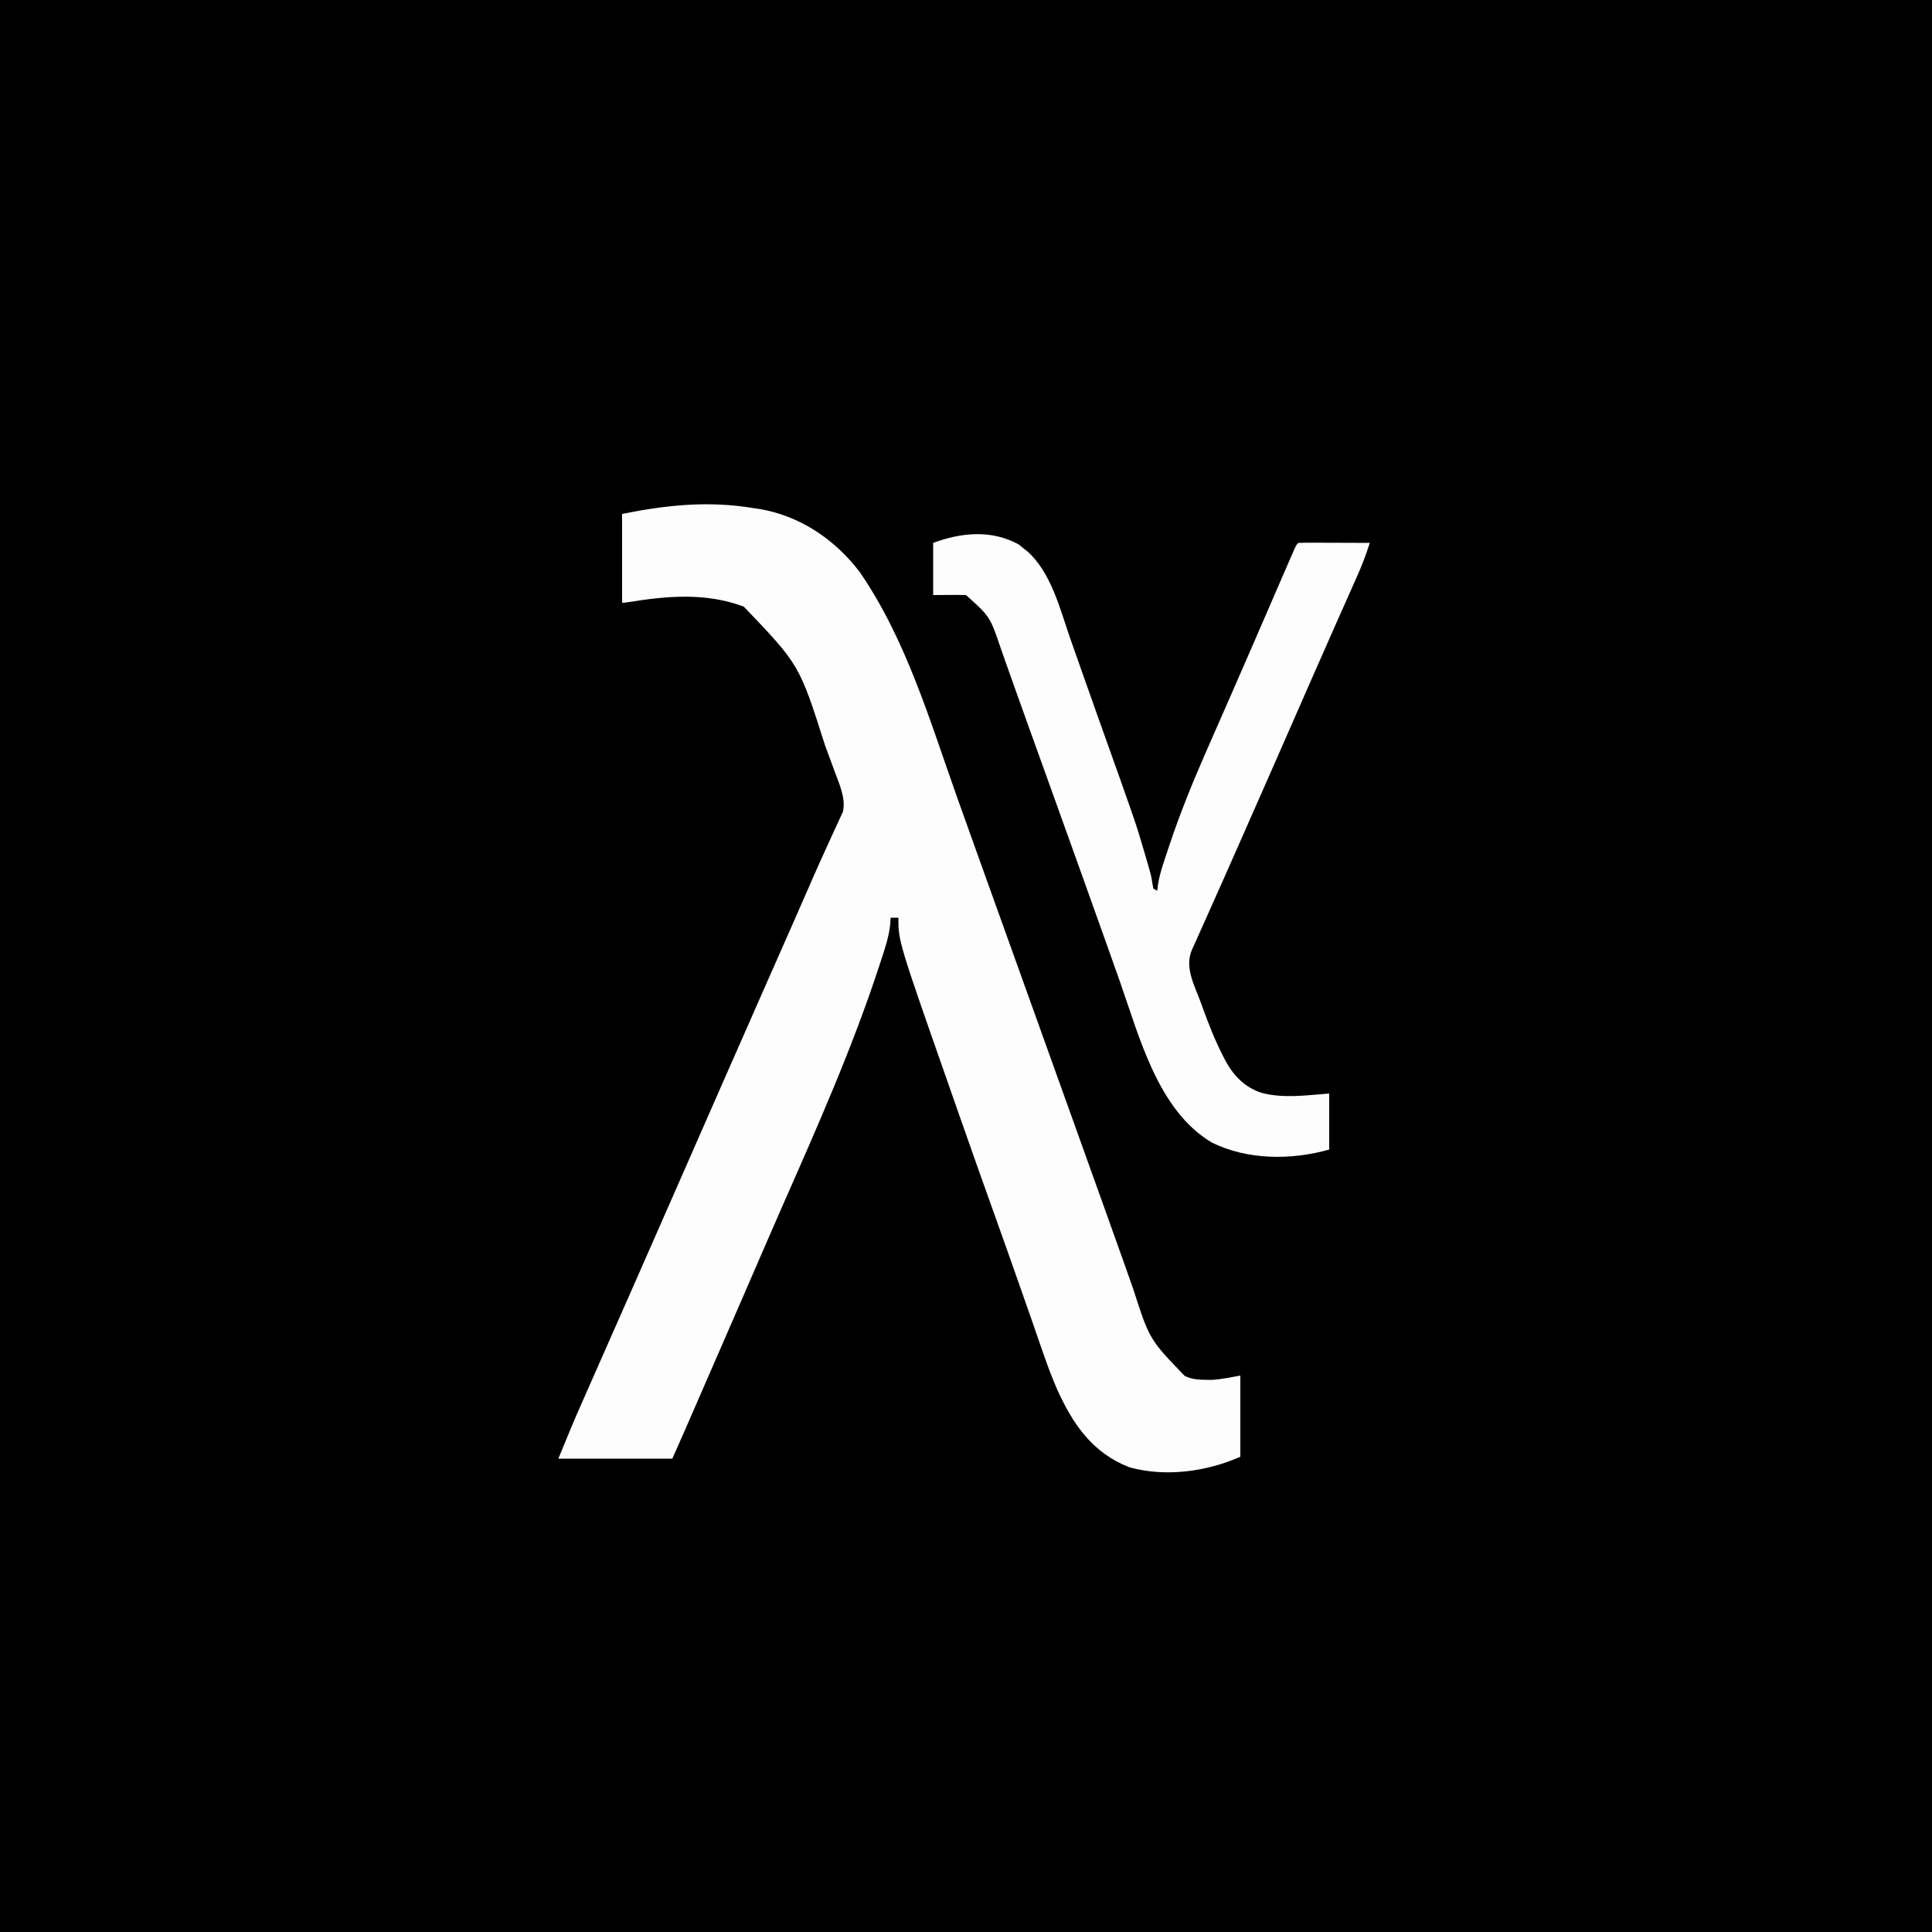
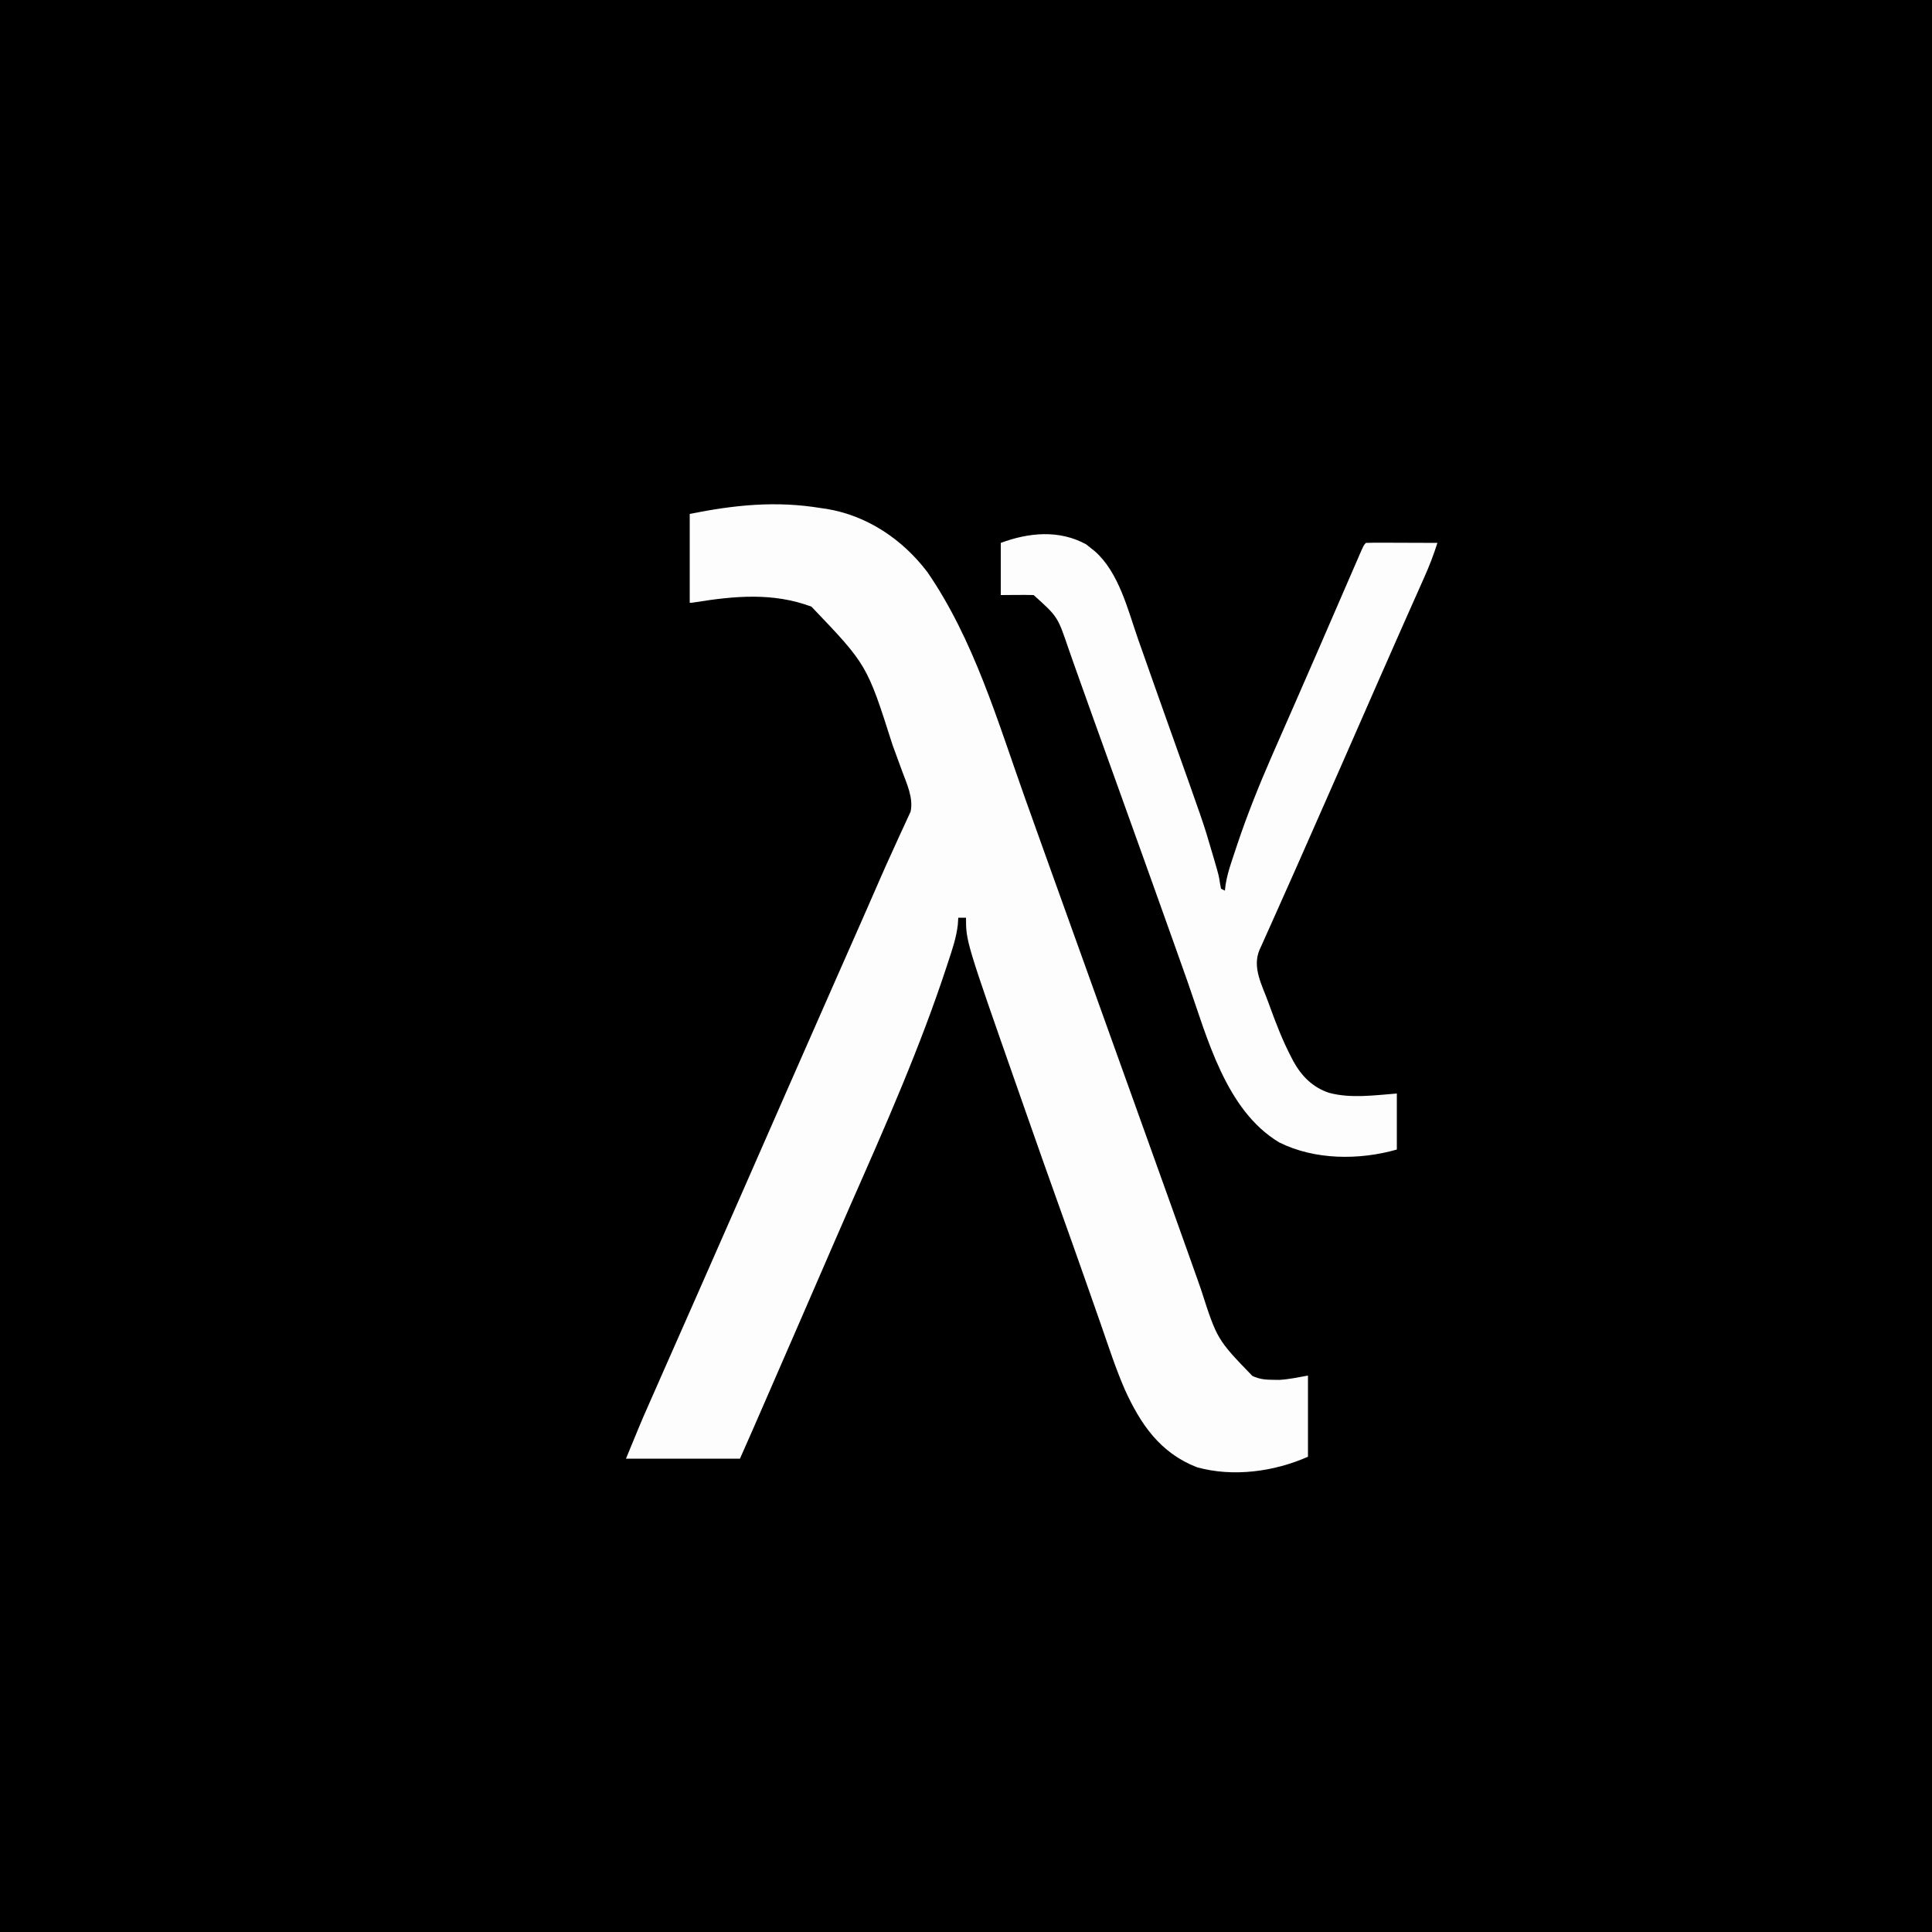
<svg xmlns="http://www.w3.org/2000/svg" version="1.1" width="1000" height="1000">
  <path d="M0 0 C330 0 660 0 1000 0 C1000 330 1000 660 1000 1000 C670 1000 340 1000 0 1000 C0 670 0 340 0 0 Z " fill="#000000" transform="translate(0,0)" />
-   <path d="M0 0 C0.87 0.121 1.74 0.242 2.637 0.367 C23.833 3.801 42.155 16.172 55.02 33.121 C79.099 68.125 91.405 110.38 105.514 150.021 C109.024 159.881 112.558 169.733 116.092 179.584 C117.259 182.838 118.426 186.092 119.592 189.345 C125.885 206.901 132.191 224.451 138.5 242 C147.903 268.158 157.291 294.323 166.667 320.491 C168.669 326.076 170.671 331.661 172.673 337.246 C173.496 339.545 174.32 341.843 175.144 344.141 C177.161 349.771 179.18 355.4 181.201 361.029 C184.51 370.246 187.816 379.464 191.079 388.698 C192.34 392.265 193.606 395.83 194.872 399.396 C195.443 401.009 196.012 402.623 196.577 404.237 C204.966 430.297 204.966 430.297 223.238 449.195 C226.955 450.893 229.952 451.163 234 451.188 C235.052 451.202 236.104 451.216 237.188 451.23 C242.172 450.929 247.087 449.893 252 449 C252 462.86 252 476.72 252 491 C234.58 498.742 213.243 501.658 194.5 496.438 C175.386 488.986 165.271 474.051 157.104 456.009 C152.363 445.052 148.679 433.619 144.754 422.349 C143.479 418.693 142.194 415.04 140.911 411.388 C139.369 407.001 137.828 402.613 136.291 398.225 C132.494 387.389 128.653 376.571 124.776 365.763 C118.362 347.876 112.028 329.962 105.757 312.023 C104.509 308.455 103.26 304.887 102.009 301.32 C75 224.279 75 224.279 75 212 C73.68 212 72.36 212 71 212 C70.921 213.201 70.843 214.403 70.762 215.641 C70.013 222.263 67.893 228.447 65.812 234.75 C65.595 235.415 65.378 236.079 65.155 236.764 C51.252 279.226 33.132 320.078 15.119 360.914 C11.925 368.159 8.767 375.419 5.625 382.688 C4.591 385.078 3.557 387.469 2.523 389.859 C2.254 390.481 1.985 391.103 1.708 391.744 C-2.432 401.314 -6.592 410.875 -10.75 420.438 C-11.174 421.413 -11.598 422.389 -12.036 423.394 C-17.818 436.69 -23.603 449.985 -29.395 463.277 C-30.122 464.946 -30.85 466.615 -31.577 468.284 C-32.582 470.592 -33.588 472.899 -34.594 475.207 C-34.881 475.868 -35.169 476.528 -35.466 477.209 C-37.621 482.15 -39.81 487.074 -42 492 C-61.47 492 -80.94 492 -101 492 C-92.955 472.463 -92.955 472.463 -90.047 465.883 C-89.54 464.73 -89.54 464.73 -89.024 463.554 C-87.934 461.077 -86.842 458.601 -85.75 456.125 C-84.964 454.339 -84.178 452.553 -83.393 450.768 C-76.982 436.203 -70.546 421.65 -64.111 407.097 C-56.452 389.776 -48.84 372.436 -41.234 355.093 C-37.117 345.706 -32.995 336.32 -28.874 326.935 C-27.748 324.371 -26.622 321.806 -25.496 319.242 C-25.125 318.396 -24.753 317.55 -24.37 316.678 C-22.13 311.574 -19.89 306.469 -17.651 301.364 C-9.625 283.065 -1.581 264.774 6.5 246.5 C11.255 235.747 16.007 224.992 20.742 214.23 C21.129 213.351 21.516 212.471 21.915 211.565 C23.819 207.236 25.718 202.905 27.608 198.57 C28.335 196.905 29.062 195.24 29.789 193.574 C30.318 192.362 30.318 192.362 30.858 191.126 C32.894 186.477 34.971 181.85 37.094 177.24 C38.365 174.475 39.619 171.702 40.871 168.927 C41.447 167.664 42.032 166.405 42.627 165.15 C43.435 163.444 44.211 161.722 44.984 160 C45.425 159.051 45.865 158.102 46.319 157.125 C47.869 150.008 44.318 142.601 41.875 135.961 C41.572 135.125 41.269 134.29 40.957 133.429 C39.978 130.741 38.99 128.058 38 125.375 C37.663 124.459 37.327 123.543 36.98 122.6 C23.757 81.065 23.757 81.065 -5 51 C-24.818 43.592 -44.69 45.432 -65.2 48.725 C-67 49 -67 49 -68 49 C-68 33.82 -68 18.64 -68 3 C-44.759 -1.648 -23.457 -3.878 0 0 Z " fill="#FDFDFD" transform="translate(390,263)" />
-   <path d="M0 0 C0.928 0.743 1.856 1.485 2.812 2.25 C3.353 2.674 3.893 3.098 4.449 3.535 C16.939 14.509 21.545 33.771 26.812 48.875 C27.641 51.221 28.47 53.567 29.3 55.913 C30.991 60.693 32.675 65.475 34.354 70.26 C36.658 76.821 38.986 83.373 41.324 89.922 C60.832 144.577 60.832 144.577 64.812 158.25 C65.352 160.071 65.352 160.071 65.902 161.93 C68.708 171.536 68.708 171.536 69.301 175.598 C69.554 176.911 69.554 176.911 69.812 178.25 C70.472 178.58 71.132 178.91 71.812 179.25 C71.996 177.73 71.996 177.73 72.182 176.18 C72.789 172.394 73.706 169.008 74.895 165.367 C75.209 164.403 75.209 164.403 75.53 163.419 C76.219 161.318 76.921 159.221 77.625 157.125 C77.87 156.394 78.114 155.664 78.366 154.911 C83.474 139.719 89.411 124.941 95.812 110.25 C96.146 109.483 96.48 108.717 96.824 107.927 C101.001 98.34 105.208 88.766 109.43 79.199 C113.111 70.855 116.757 62.497 120.375 54.125 C121.392 51.775 122.409 49.424 123.426 47.074 C123.814 46.176 123.814 46.176 124.211 45.26 C127.766 37.045 131.327 28.832 134.896 20.623 C135.67 18.84 136.444 17.057 137.217 15.274 C138.293 12.79 139.373 10.307 140.453 7.824 C140.779 7.072 141.104 6.319 141.439 5.544 C143.698 0.364 143.698 0.364 144.812 -0.75 C147.551 -0.839 150.265 -0.865 153.004 -0.848 C153.824 -0.846 154.644 -0.845 155.488 -0.843 C158.117 -0.838 160.746 -0.825 163.375 -0.812 C165.153 -0.807 166.931 -0.803 168.709 -0.799 C173.077 -0.788 177.445 -0.771 181.812 -0.75 C179.884 5.375 177.625 11.238 174.996 17.094 C174.628 17.923 174.259 18.753 173.88 19.608 C173.087 21.392 172.293 23.176 171.497 24.959 C169.786 28.79 168.084 32.625 166.381 36.46 C165.498 38.449 164.614 40.438 163.73 42.426 C159.372 52.229 155.057 62.05 150.75 71.875 C150.004 73.574 149.259 75.274 148.513 76.973 C146.279 82.065 144.046 87.158 141.812 92.25 C138.834 99.042 135.855 105.834 132.875 112.625 C132.506 113.467 132.136 114.309 131.756 115.176 C126.738 126.609 121.702 138.034 116.649 149.451 C115.061 153.04 113.475 156.631 111.892 160.223 C111.109 161.999 110.326 163.775 109.543 165.551 C109.157 166.427 108.77 167.304 108.372 168.207 C105.951 173.693 103.507 179.169 101.048 184.638 C99.428 188.248 97.821 191.863 96.215 195.478 C95.454 197.185 94.687 198.89 93.915 200.592 C92.851 202.937 91.806 205.289 90.766 207.645 C90.449 208.33 90.132 209.015 89.806 209.722 C85.786 218.963 91.018 228.048 94.25 236.938 C94.518 237.676 94.786 238.414 95.062 239.174 C98.327 248.117 101.706 256.924 106.125 265.375 C106.682 266.453 106.682 266.453 107.25 267.553 C111.498 275.249 117.229 281.051 125.66 283.867 C136.945 286.947 149.402 285.128 160.812 284.25 C160.812 293.82 160.812 303.39 160.812 313.25 C141.342 318.813 118.305 318.733 99.938 309.562 C72.131 292.904 62.606 255.035 52.5 226.375 C51.621 223.896 50.741 221.416 49.861 218.938 C48.505 215.119 47.149 211.301 45.796 207.482 C41.396 195.06 36.952 182.654 32.5 170.25 C31.728 168.097 30.956 165.945 30.184 163.792 C25.781 151.515 21.373 139.24 16.965 126.965 C16.717 126.273 16.468 125.582 16.212 124.869 C13.469 117.231 10.725 109.594 7.976 101.958 C7.019 99.3 6.062 96.642 5.105 93.984 C4.874 93.34 4.642 92.696 4.403 92.033 C1.794 84.784 -0.804 77.531 -3.373 70.268 C-4.563 66.903 -5.759 63.54 -6.956 60.178 C-7.713 58.041 -8.461 55.9 -9.208 53.76 C-14.762 37.396 -14.762 37.396 -27.188 26.25 C-30.073 26.178 -32.928 26.157 -35.812 26.188 C-39.958 26.218 -39.958 26.218 -44.188 26.25 C-44.188 17.34 -44.188 8.43 -44.188 -0.75 C-29.744 -6.124 -13.954 -7.661 0 0 Z " fill="#FDFDFD" transform="translate(527.1875,281.75)" />
+   <path d="M0 0 C0.87 0.121 1.74 0.242 2.637 0.367 C23.833 3.801 42.155 16.172 55.02 33.121 C79.099 68.125 91.405 110.38 105.514 150.021 C109.024 159.881 112.558 169.733 116.092 179.584 C117.259 182.838 118.426 186.092 119.592 189.345 C125.885 206.901 132.191 224.451 138.5 242 C147.903 268.158 157.291 294.323 166.667 320.491 C168.669 326.076 170.671 331.661 172.673 337.246 C173.496 339.545 174.32 341.843 175.144 344.141 C177.161 349.771 179.18 355.4 181.201 361.029 C184.51 370.246 187.816 379.464 191.079 388.698 C192.34 392.265 193.606 395.83 194.872 399.396 C195.443 401.009 196.012 402.623 196.577 404.237 C204.966 430.297 204.966 430.297 223.238 449.195 C226.955 450.893 229.952 451.163 234 451.188 C235.052 451.202 236.104 451.216 237.188 451.23 C242.172 450.929 247.087 449.893 252 449 C252 462.86 252 476.72 252 491 C234.58 498.742 213.243 501.658 194.5 496.438 C175.386 488.986 165.271 474.051 157.104 456.009 C152.363 445.052 148.679 433.619 144.754 422.349 C143.479 418.693 142.194 415.04 140.911 411.388 C139.369 407.001 137.828 402.613 136.291 398.225 C132.494 387.389 128.653 376.571 124.776 365.763 C118.362 347.876 112.028 329.962 105.757 312.023 C104.509 308.455 103.26 304.887 102.009 301.32 C75 224.279 75 224.279 75 212 C73.68 212 72.36 212 71 212 C70.921 213.201 70.843 214.403 70.762 215.641 C70.013 222.263 67.893 228.447 65.812 234.75 C65.595 235.415 65.378 236.079 65.155 236.764 C51.252 279.226 33.132 320.078 15.119 360.914 C11.925 368.159 8.767 375.419 5.625 382.688 C4.591 385.078 3.557 387.469 2.523 389.859 C2.254 390.481 1.985 391.103 1.708 391.744 C-2.432 401.314 -6.592 410.875 -10.75 420.438 C-11.174 421.413 -11.598 422.389 -12.036 423.394 C-17.818 436.69 -23.603 449.985 -29.395 463.277 C-30.122 464.946 -30.85 466.615 -31.577 468.284 C-32.582 470.592 -33.588 472.899 -34.594 475.207 C-34.881 475.868 -35.169 476.528 -35.466 477.209 C-37.621 482.15 -39.81 487.074 -42 492 C-61.47 492 -80.94 492 -101 492 C-92.955 472.463 -92.955 472.463 -90.047 465.883 C-89.54 464.73 -89.54 464.73 -89.024 463.554 C-87.934 461.077 -86.842 458.601 -85.75 456.125 C-84.964 454.339 -84.178 452.553 -83.393 450.768 C-76.982 436.203 -70.546 421.65 -64.111 407.097 C-56.452 389.776 -48.84 372.436 -41.234 355.093 C-37.117 345.706 -32.995 336.32 -28.874 326.935 C-27.748 324.371 -26.622 321.806 -25.496 319.242 C-25.125 318.396 -24.753 317.55 -24.37 316.678 C-22.13 311.574 -19.89 306.469 -17.651 301.364 C-9.625 283.065 -1.581 264.774 6.5 246.5 C11.255 235.747 16.007 224.992 20.742 214.23 C21.129 213.351 21.516 212.471 21.915 211.565 C23.819 207.236 25.718 202.905 27.608 198.57 C28.335 196.905 29.062 195.24 29.789 193.574 C30.318 192.362 30.318 192.362 30.858 191.126 C32.894 186.477 34.971 181.85 37.094 177.24 C38.365 174.475 39.619 171.702 40.871 168.927 C41.447 167.664 42.032 166.405 42.627 165.15 C43.435 163.444 44.211 161.722 44.984 160 C45.425 159.051 45.865 158.102 46.319 157.125 C47.869 150.008 44.318 142.601 41.875 135.961 C41.572 135.125 41.269 134.29 40.957 133.429 C39.978 130.741 38.99 128.058 38 125.375 C37.663 124.459 37.327 123.543 36.98 122.6 C23.757 81.065 23.757 81.065 -5 51 C-24.818 43.592 -44.69 45.432 -65.2 48.725 C-67 49 -67 49 -68 49 C-68 33.82 -68 18.64 -68 3 C-44.759 -1.648 -23.457 -3.878 0 0 Z " fill="#FDFDFD" transform="translate(425,263)" />
+   <path d="M0 0 C0.928 0.743 1.856 1.485 2.812 2.25 C3.353 2.674 3.893 3.098 4.449 3.535 C16.939 14.509 21.545 33.771 26.812 48.875 C27.641 51.221 28.47 53.567 29.3 55.913 C30.991 60.693 32.675 65.475 34.354 70.26 C36.658 76.821 38.986 83.373 41.324 89.922 C60.832 144.577 60.832 144.577 64.812 158.25 C65.352 160.071 65.352 160.071 65.902 161.93 C68.708 171.536 68.708 171.536 69.301 175.598 C69.554 176.911 69.554 176.911 69.812 178.25 C70.472 178.58 71.132 178.91 71.812 179.25 C71.996 177.73 71.996 177.73 72.182 176.18 C72.789 172.394 73.706 169.008 74.895 165.367 C75.209 164.403 75.209 164.403 75.53 163.419 C76.219 161.318 76.921 159.221 77.625 157.125 C77.87 156.394 78.114 155.664 78.366 154.911 C83.474 139.719 89.411 124.941 95.812 110.25 C96.146 109.483 96.48 108.717 96.824 107.927 C101.001 98.34 105.208 88.766 109.43 79.199 C113.111 70.855 116.757 62.497 120.375 54.125 C121.392 51.775 122.409 49.424 123.426 47.074 C123.814 46.176 123.814 46.176 124.211 45.26 C127.766 37.045 131.327 28.832 134.896 20.623 C135.67 18.84 136.444 17.057 137.217 15.274 C138.293 12.79 139.373 10.307 140.453 7.824 C140.779 7.072 141.104 6.319 141.439 5.544 C143.698 0.364 143.698 0.364 144.812 -0.75 C147.551 -0.839 150.265 -0.865 153.004 -0.848 C153.824 -0.846 154.644 -0.845 155.488 -0.843 C158.117 -0.838 160.746 -0.825 163.375 -0.812 C165.153 -0.807 166.931 -0.803 168.709 -0.799 C173.077 -0.788 177.445 -0.771 181.812 -0.75 C179.884 5.375 177.625 11.238 174.996 17.094 C174.628 17.923 174.259 18.753 173.88 19.608 C173.087 21.392 172.293 23.176 171.497 24.959 C169.786 28.79 168.084 32.625 166.381 36.46 C165.498 38.449 164.614 40.438 163.73 42.426 C159.372 52.229 155.057 62.05 150.75 71.875 C150.004 73.574 149.259 75.274 148.513 76.973 C146.279 82.065 144.046 87.158 141.812 92.25 C138.834 99.042 135.855 105.834 132.875 112.625 C132.506 113.467 132.136 114.309 131.756 115.176 C126.738 126.609 121.702 138.034 116.649 149.451 C115.061 153.04 113.475 156.631 111.892 160.223 C111.109 161.999 110.326 163.775 109.543 165.551 C109.157 166.427 108.77 167.304 108.372 168.207 C105.951 173.693 103.507 179.169 101.048 184.638 C99.428 188.248 97.821 191.863 96.215 195.478 C95.454 197.185 94.687 198.89 93.915 200.592 C92.851 202.937 91.806 205.289 90.766 207.645 C90.449 208.33 90.132 209.015 89.806 209.722 C85.786 218.963 91.018 228.048 94.25 236.938 C94.518 237.676 94.786 238.414 95.062 239.174 C98.327 248.117 101.706 256.924 106.125 265.375 C106.682 266.453 106.682 266.453 107.25 267.553 C111.498 275.249 117.229 281.051 125.66 283.867 C136.945 286.947 149.402 285.128 160.812 284.25 C160.812 293.82 160.812 303.39 160.812 313.25 C141.342 318.813 118.305 318.733 99.938 309.562 C72.131 292.904 62.606 255.035 52.5 226.375 C51.621 223.896 50.741 221.416 49.861 218.938 C48.505 215.119 47.149 211.301 45.796 207.482 C41.396 195.06 36.952 182.654 32.5 170.25 C31.728 168.097 30.956 165.945 30.184 163.792 C25.781 151.515 21.373 139.24 16.965 126.965 C16.717 126.273 16.468 125.582 16.212 124.869 C13.469 117.231 10.725 109.594 7.976 101.958 C7.019 99.3 6.062 96.642 5.105 93.984 C4.874 93.34 4.642 92.696 4.403 92.033 C1.794 84.784 -0.804 77.531 -3.373 70.268 C-4.563 66.903 -5.759 63.54 -6.956 60.178 C-7.713 58.041 -8.461 55.9 -9.208 53.76 C-14.762 37.396 -14.762 37.396 -27.188 26.25 C-30.073 26.178 -32.928 26.157 -35.812 26.188 C-39.958 26.218 -39.958 26.218 -44.188 26.25 C-44.188 17.34 -44.188 8.43 -44.188 -0.75 C-29.744 -6.124 -13.954 -7.661 0 0 Z " fill="#FDFDFD" transform="translate(562.1875,281.75)" />
</svg>
